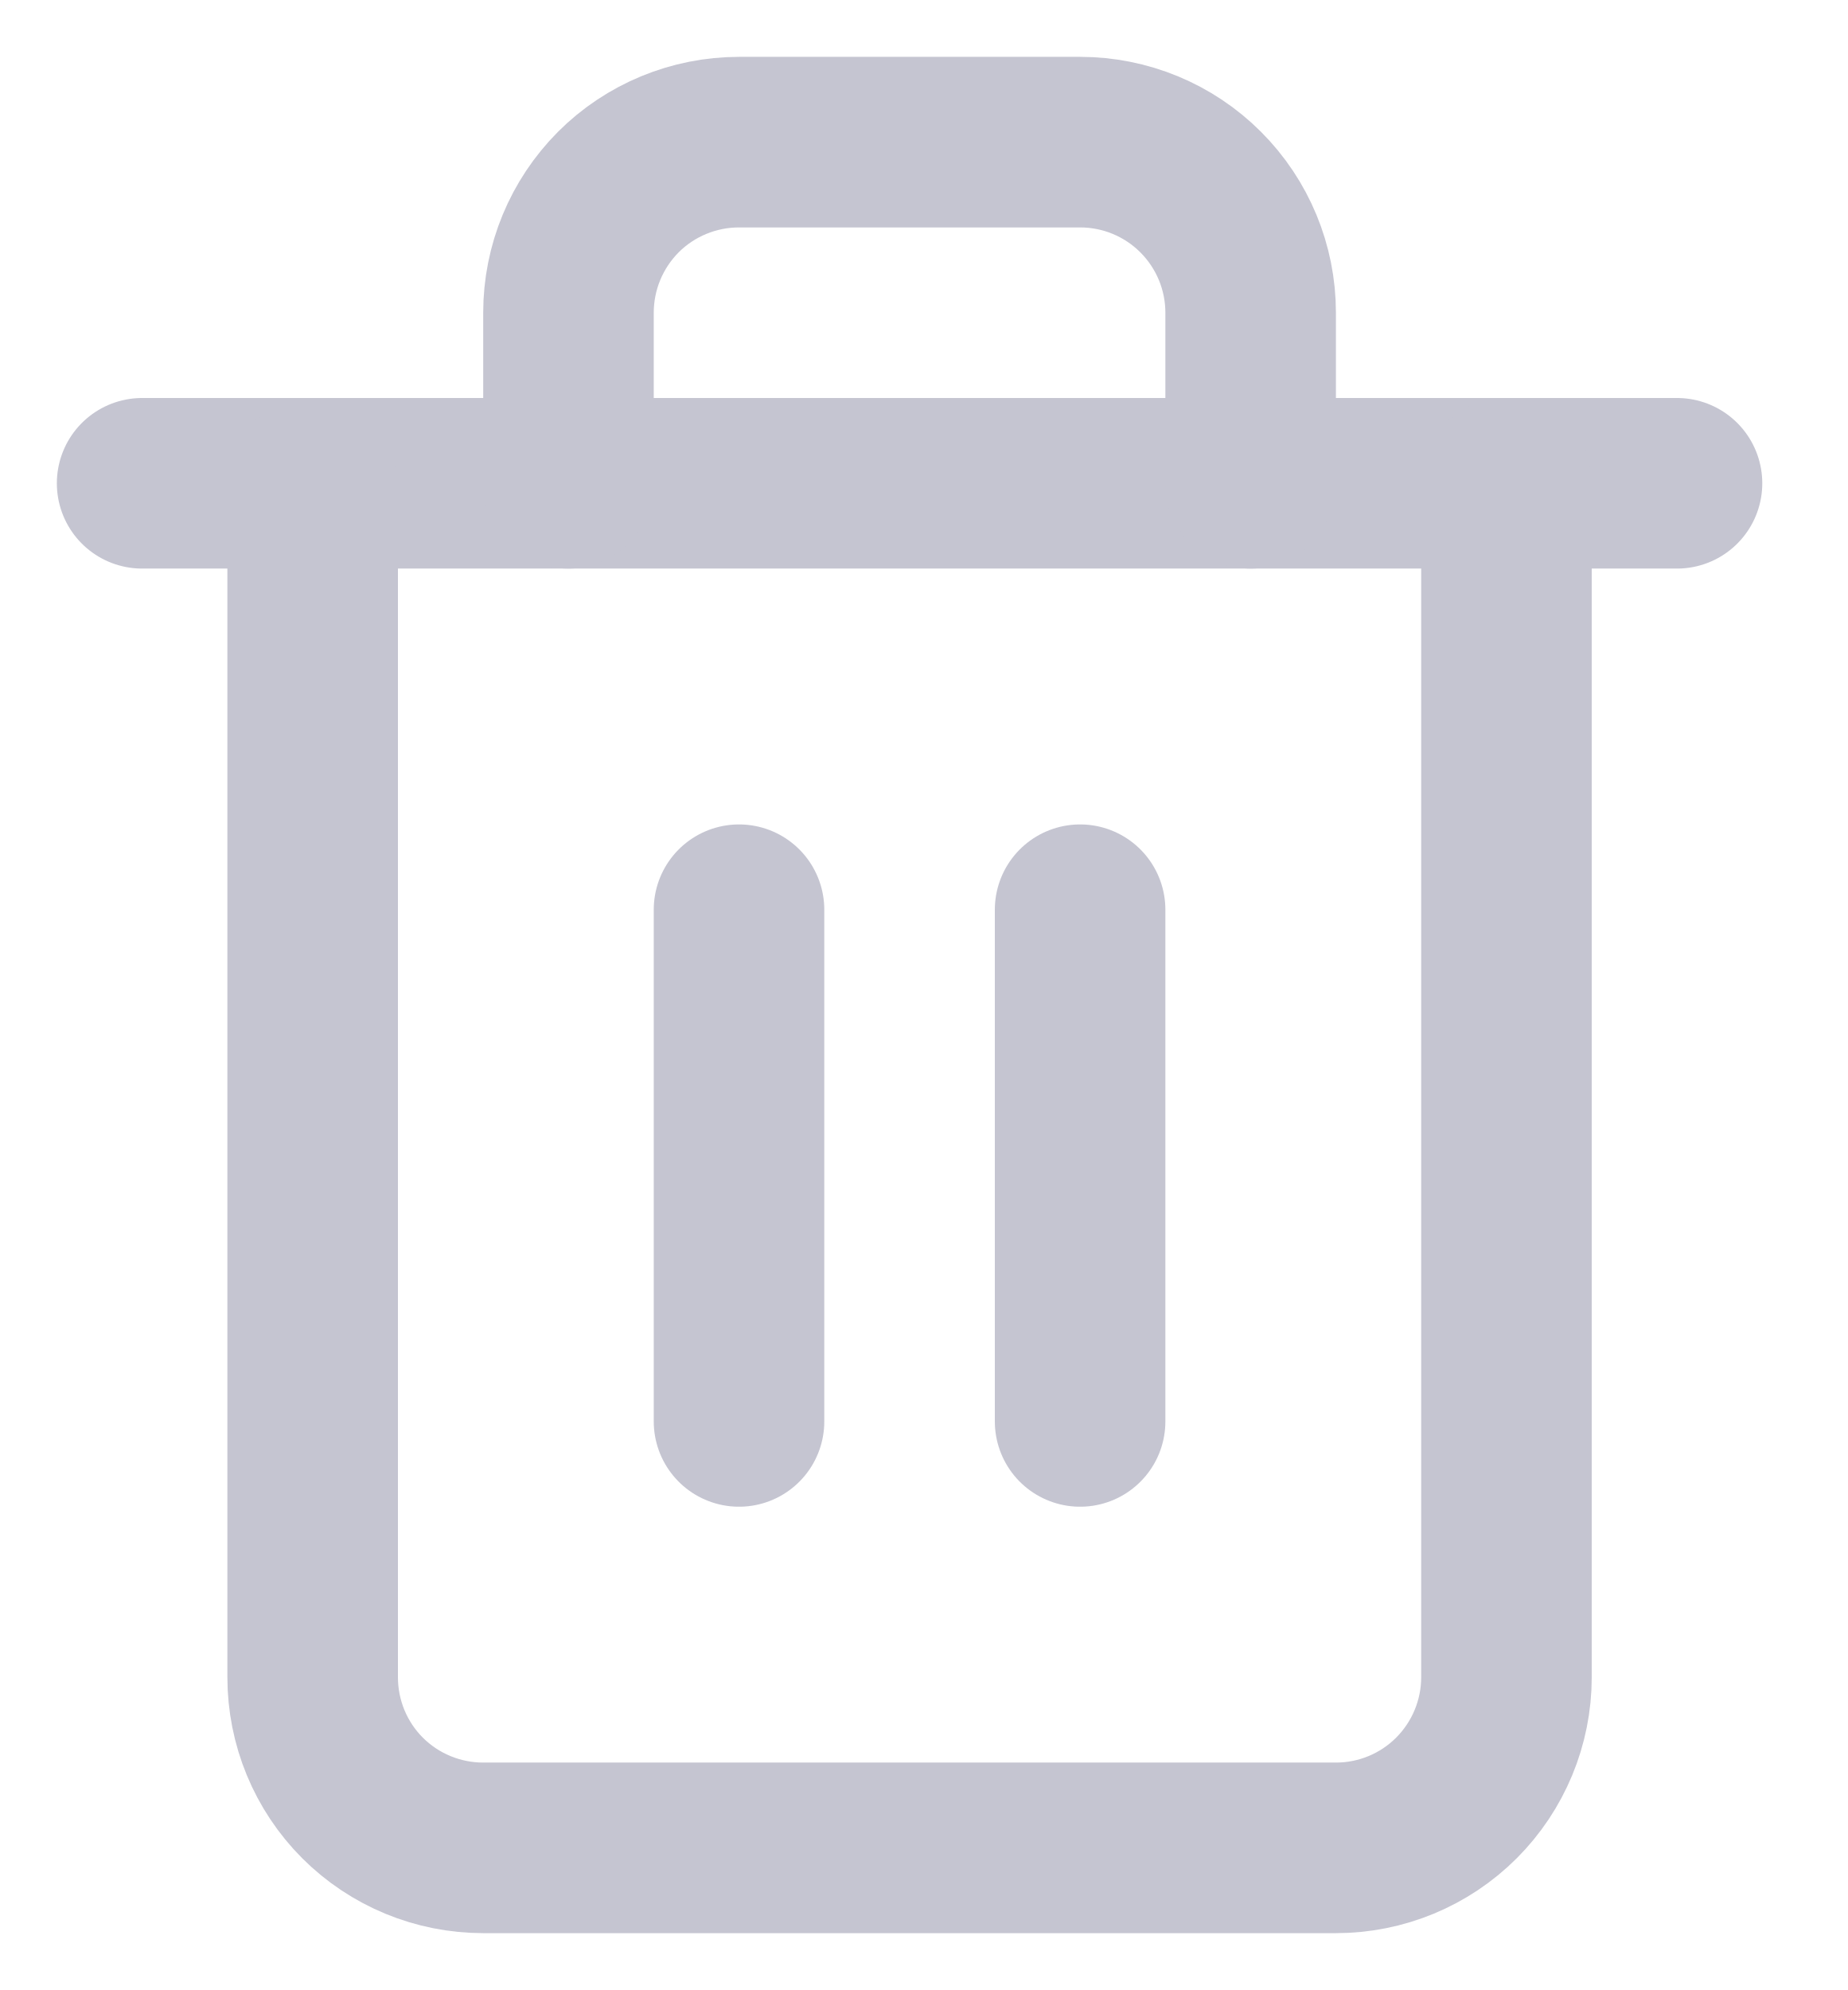
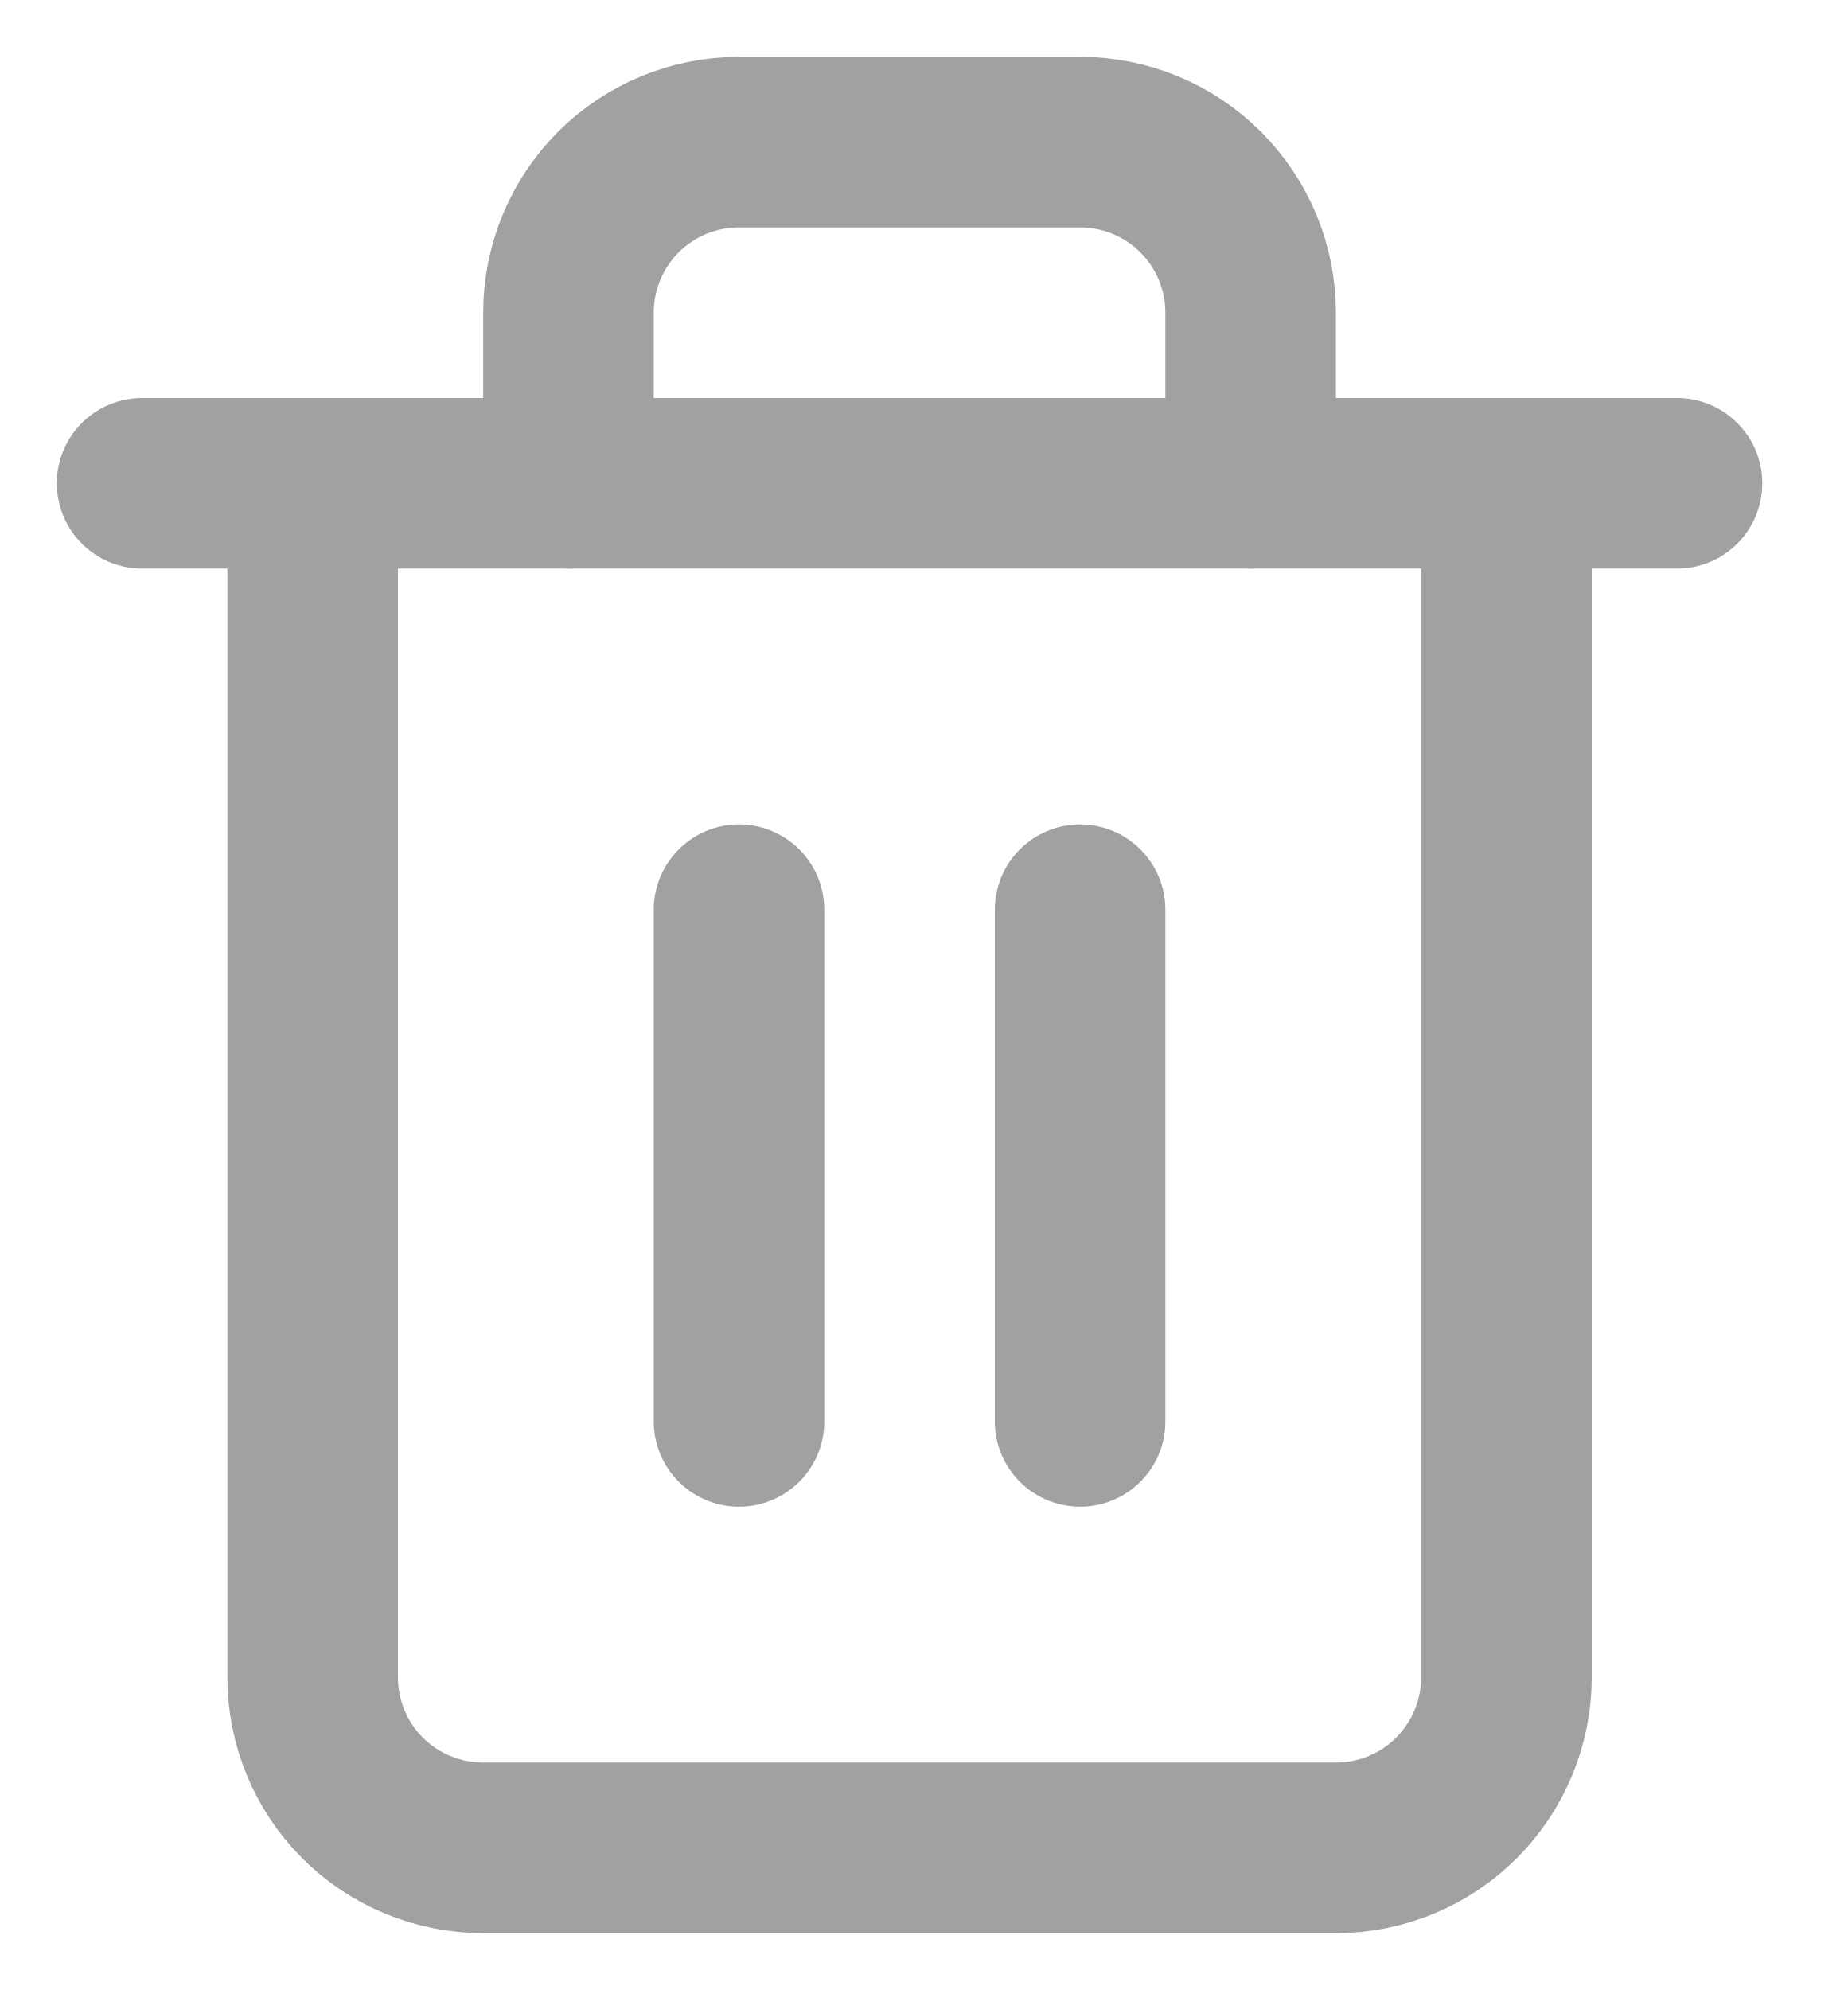
- <svg xmlns="http://www.w3.org/2000/svg" width="13" height="14" viewBox="0 0 13 14" fill="none">
-   <path d="M1 3.4H2.2H11.8" stroke="#C5C5D1" stroke-width="1.2" stroke-linecap="round" stroke-linejoin="round" />
-   <path d="M10.6 3.4V11.8C10.6 12.118 10.473 12.424 10.248 12.649C10.023 12.874 9.718 13 9.4 13H3.4C3.082 13 2.776 12.874 2.551 12.649C2.326 12.424 2.2 12.118 2.2 11.8V3.4M4 3.4V2.2C4 1.882 4.126 1.577 4.351 1.351C4.576 1.126 4.882 1 5.2 1H7.6C7.918 1 8.223 1.126 8.448 1.351C8.674 1.577 8.8 1.882 8.8 2.2V3.4" stroke="#C5C5D1" stroke-width="1.2" stroke-linecap="round" stroke-linejoin="round" />
-   <path d="M5.2 6.4V10" stroke="#C5C5D1" stroke-width="1.2" stroke-linecap="round" stroke-linejoin="round" />
-   <path d="M7.6 6.4V10" stroke="#C5C5D1" stroke-width="1.2" stroke-linecap="round" stroke-linejoin="round" />
+ <svg xmlns="http://www.w3.org/2000/svg" width="13" height="14" viewBox="0 0 13 14" stroke="#A1A1A1" fill="none">
+   <path d="M1 3.4H2.2H11.8" stroke-width="1.2" stroke-linecap="round" stroke-linejoin="round" />
+   <path d="M10.6 3.4V11.8C10.6 12.118 10.473 12.424 10.248 12.649C10.023 12.874 9.718 13 9.4 13H3.4C3.082 13 2.776 12.874 2.551 12.649C2.326 12.424 2.2 12.118 2.2 11.8V3.4M4 3.4V2.2C4 1.882 4.126 1.577 4.351 1.351C4.576 1.126 4.882 1 5.2 1H7.6C7.918 1 8.223 1.126 8.448 1.351C8.674 1.577 8.8 1.882 8.8 2.2V3.4" stroke-width="1.2" stroke-linecap="round" stroke-linejoin="round" />
+   <path d="M5.2 6.4V10" stroke-width="1.2" stroke-linecap="round" stroke-linejoin="round" />
+   <path d="M7.6 6.4V10" stroke-width="1.2" stroke-linecap="round" stroke-linejoin="round" />
</svg>
